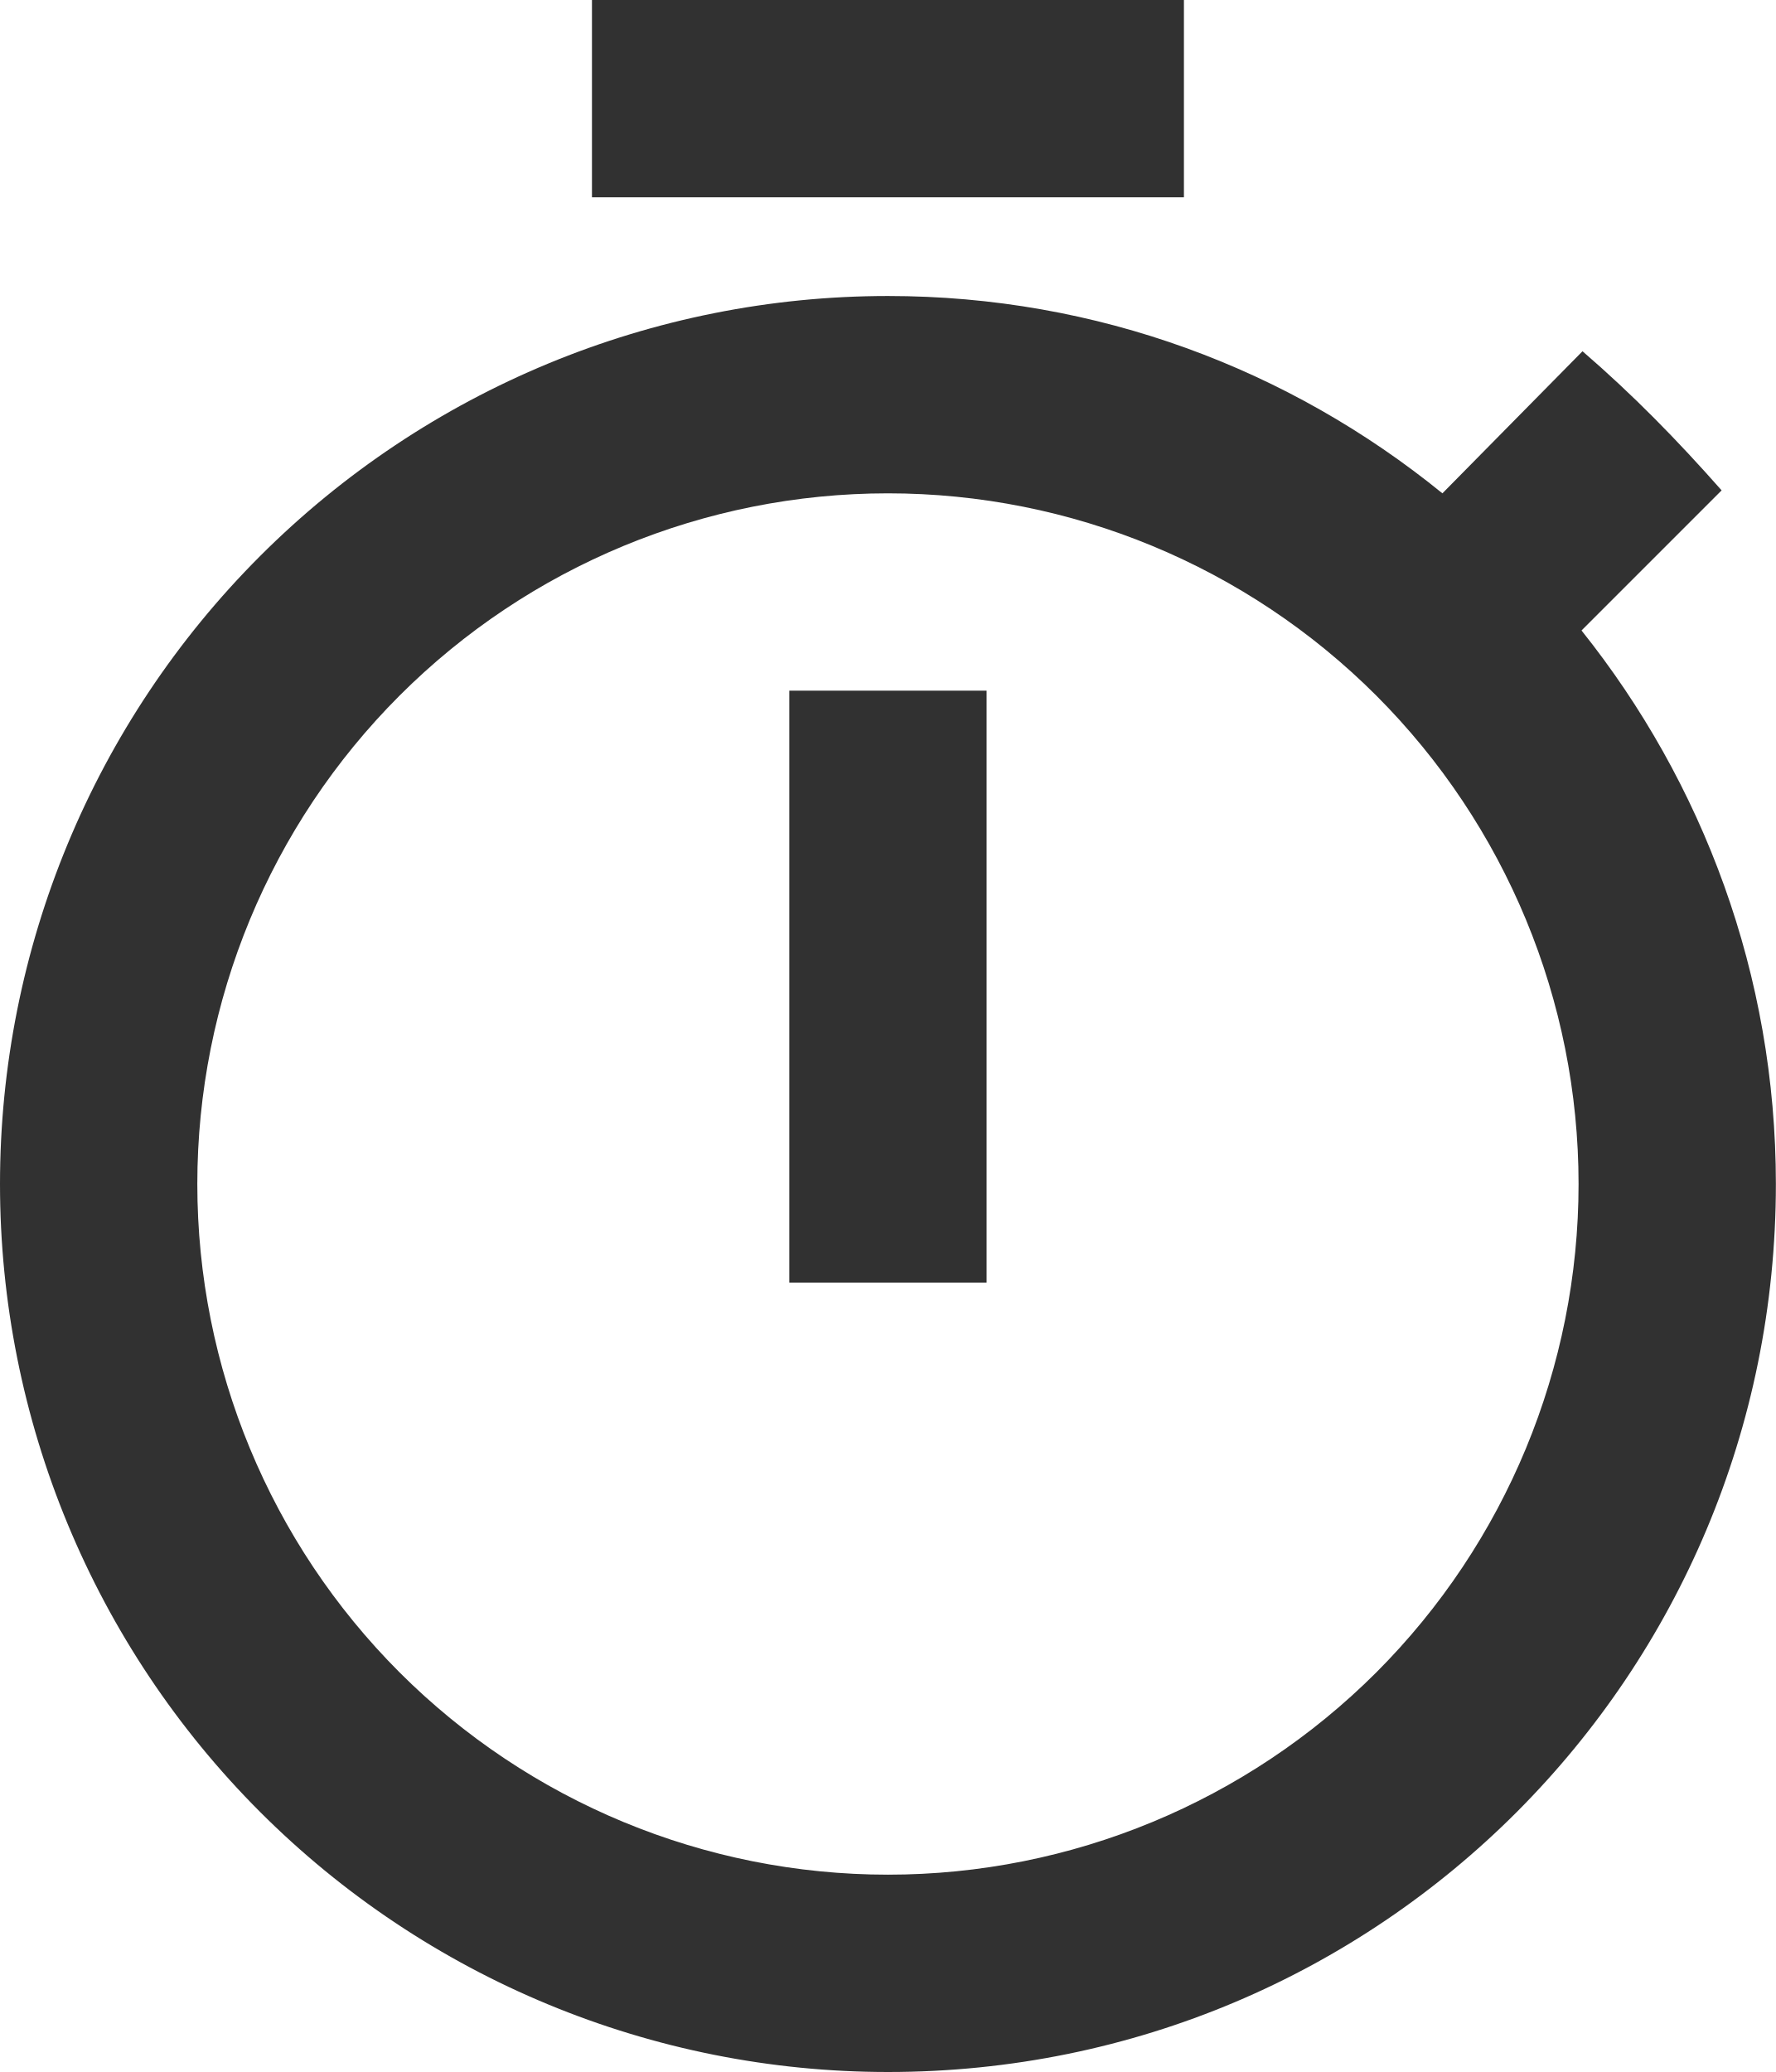
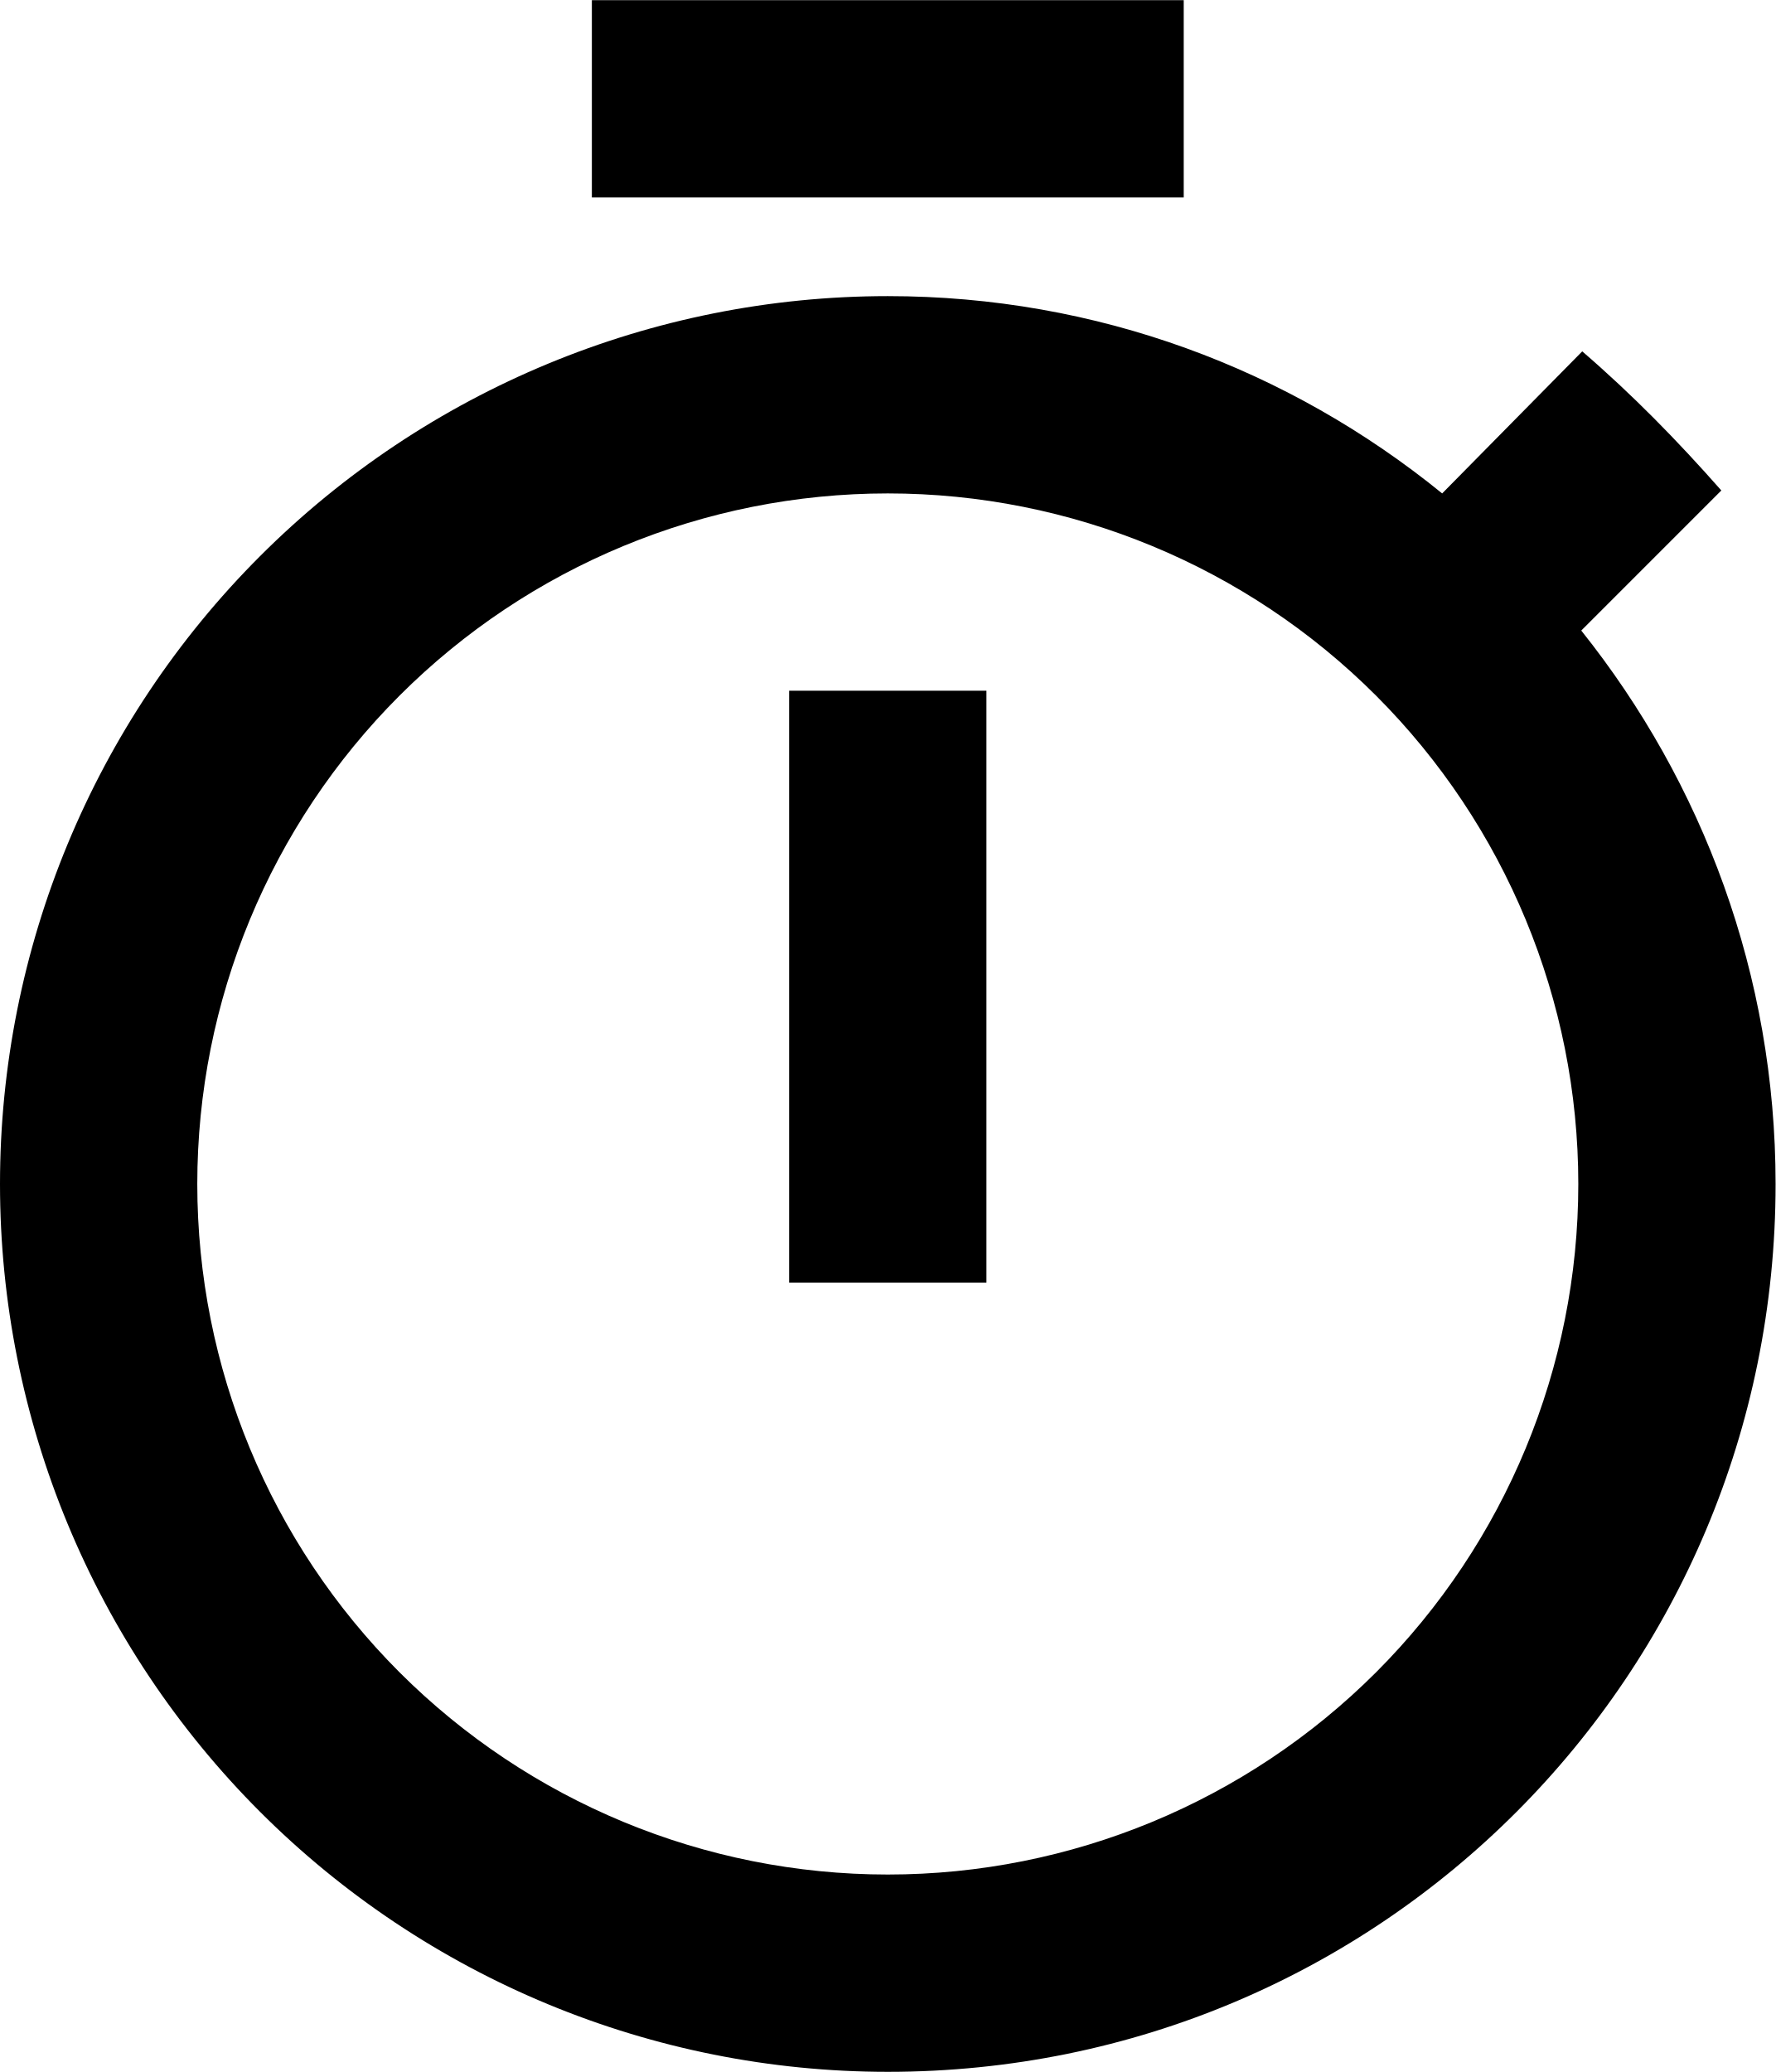
- <svg xmlns="http://www.w3.org/2000/svg" width="18" height="21" viewBox="0 0 18 21" fill="none">
-   <path d="M9 19C7.143 19 5.363 18.262 4.05 16.95C2.737 15.637 2 13.857 2 12C2 10.143 2.737 8.363 4.05 7.05C5.363 5.737 7.143 5 9 5C10.857 5 12.637 5.737 13.95 7.05C15.262 8.363 16 10.143 16 12C16 13.857 15.262 15.637 13.95 16.95C12.637 18.262 10.857 19 9 19ZM16.03 6.39L17.45 4.97C17 4.46 16.55 4 16.04 3.56L14.62 5C13.07 3.74 11.12 3 9 3C6.613 3 4.324 3.948 2.636 5.636C0.948 7.324 0 9.613 0 12C0 14.387 0.948 16.676 2.636 18.364C4.324 20.052 6.613 21 9 21C14 21 18 16.97 18 12C18 9.88 17.26 7.93 16.03 6.39ZM8 13H10V7H8M12 0H6V2H12V0Z" fill="#313131" />
+ <svg xmlns="http://www.w3.org/2000/svg" width="0.857em" height="1em" viewBox="0 0 18 21" fill="none">
+   <path d="M9 19C7.143 19 5.363 18.262 4.05 16.95C2.737 15.637 2 13.857 2 12C2 10.143 2.737 8.363 4.05 7.05C5.363 5.737 7.143 5 9 5C10.857 5 12.637 5.737 13.95 7.05C15.262 8.363 16 10.143 16 12C16 13.857 15.262 15.637 13.95 16.95C12.637 18.262 10.857 19 9 19ZM16.03 6.39L17.45 4.97C17 4.46 16.55 4 16.04 3.56L14.62 5C13.07 3.74 11.12 3 9 3C6.613 3 4.324 3.948 2.636 5.636C0.948 7.324 0 9.613 0 12C0 14.387 0.948 16.676 2.636 18.364C4.324 20.052 6.613 21 9 21C14 21 18 16.97 18 12C18 9.88 17.26 7.93 16.03 6.39ZM8 13H10V7H8M12 0H6V2H12V0Z" fill="currentColor" />
</svg>
